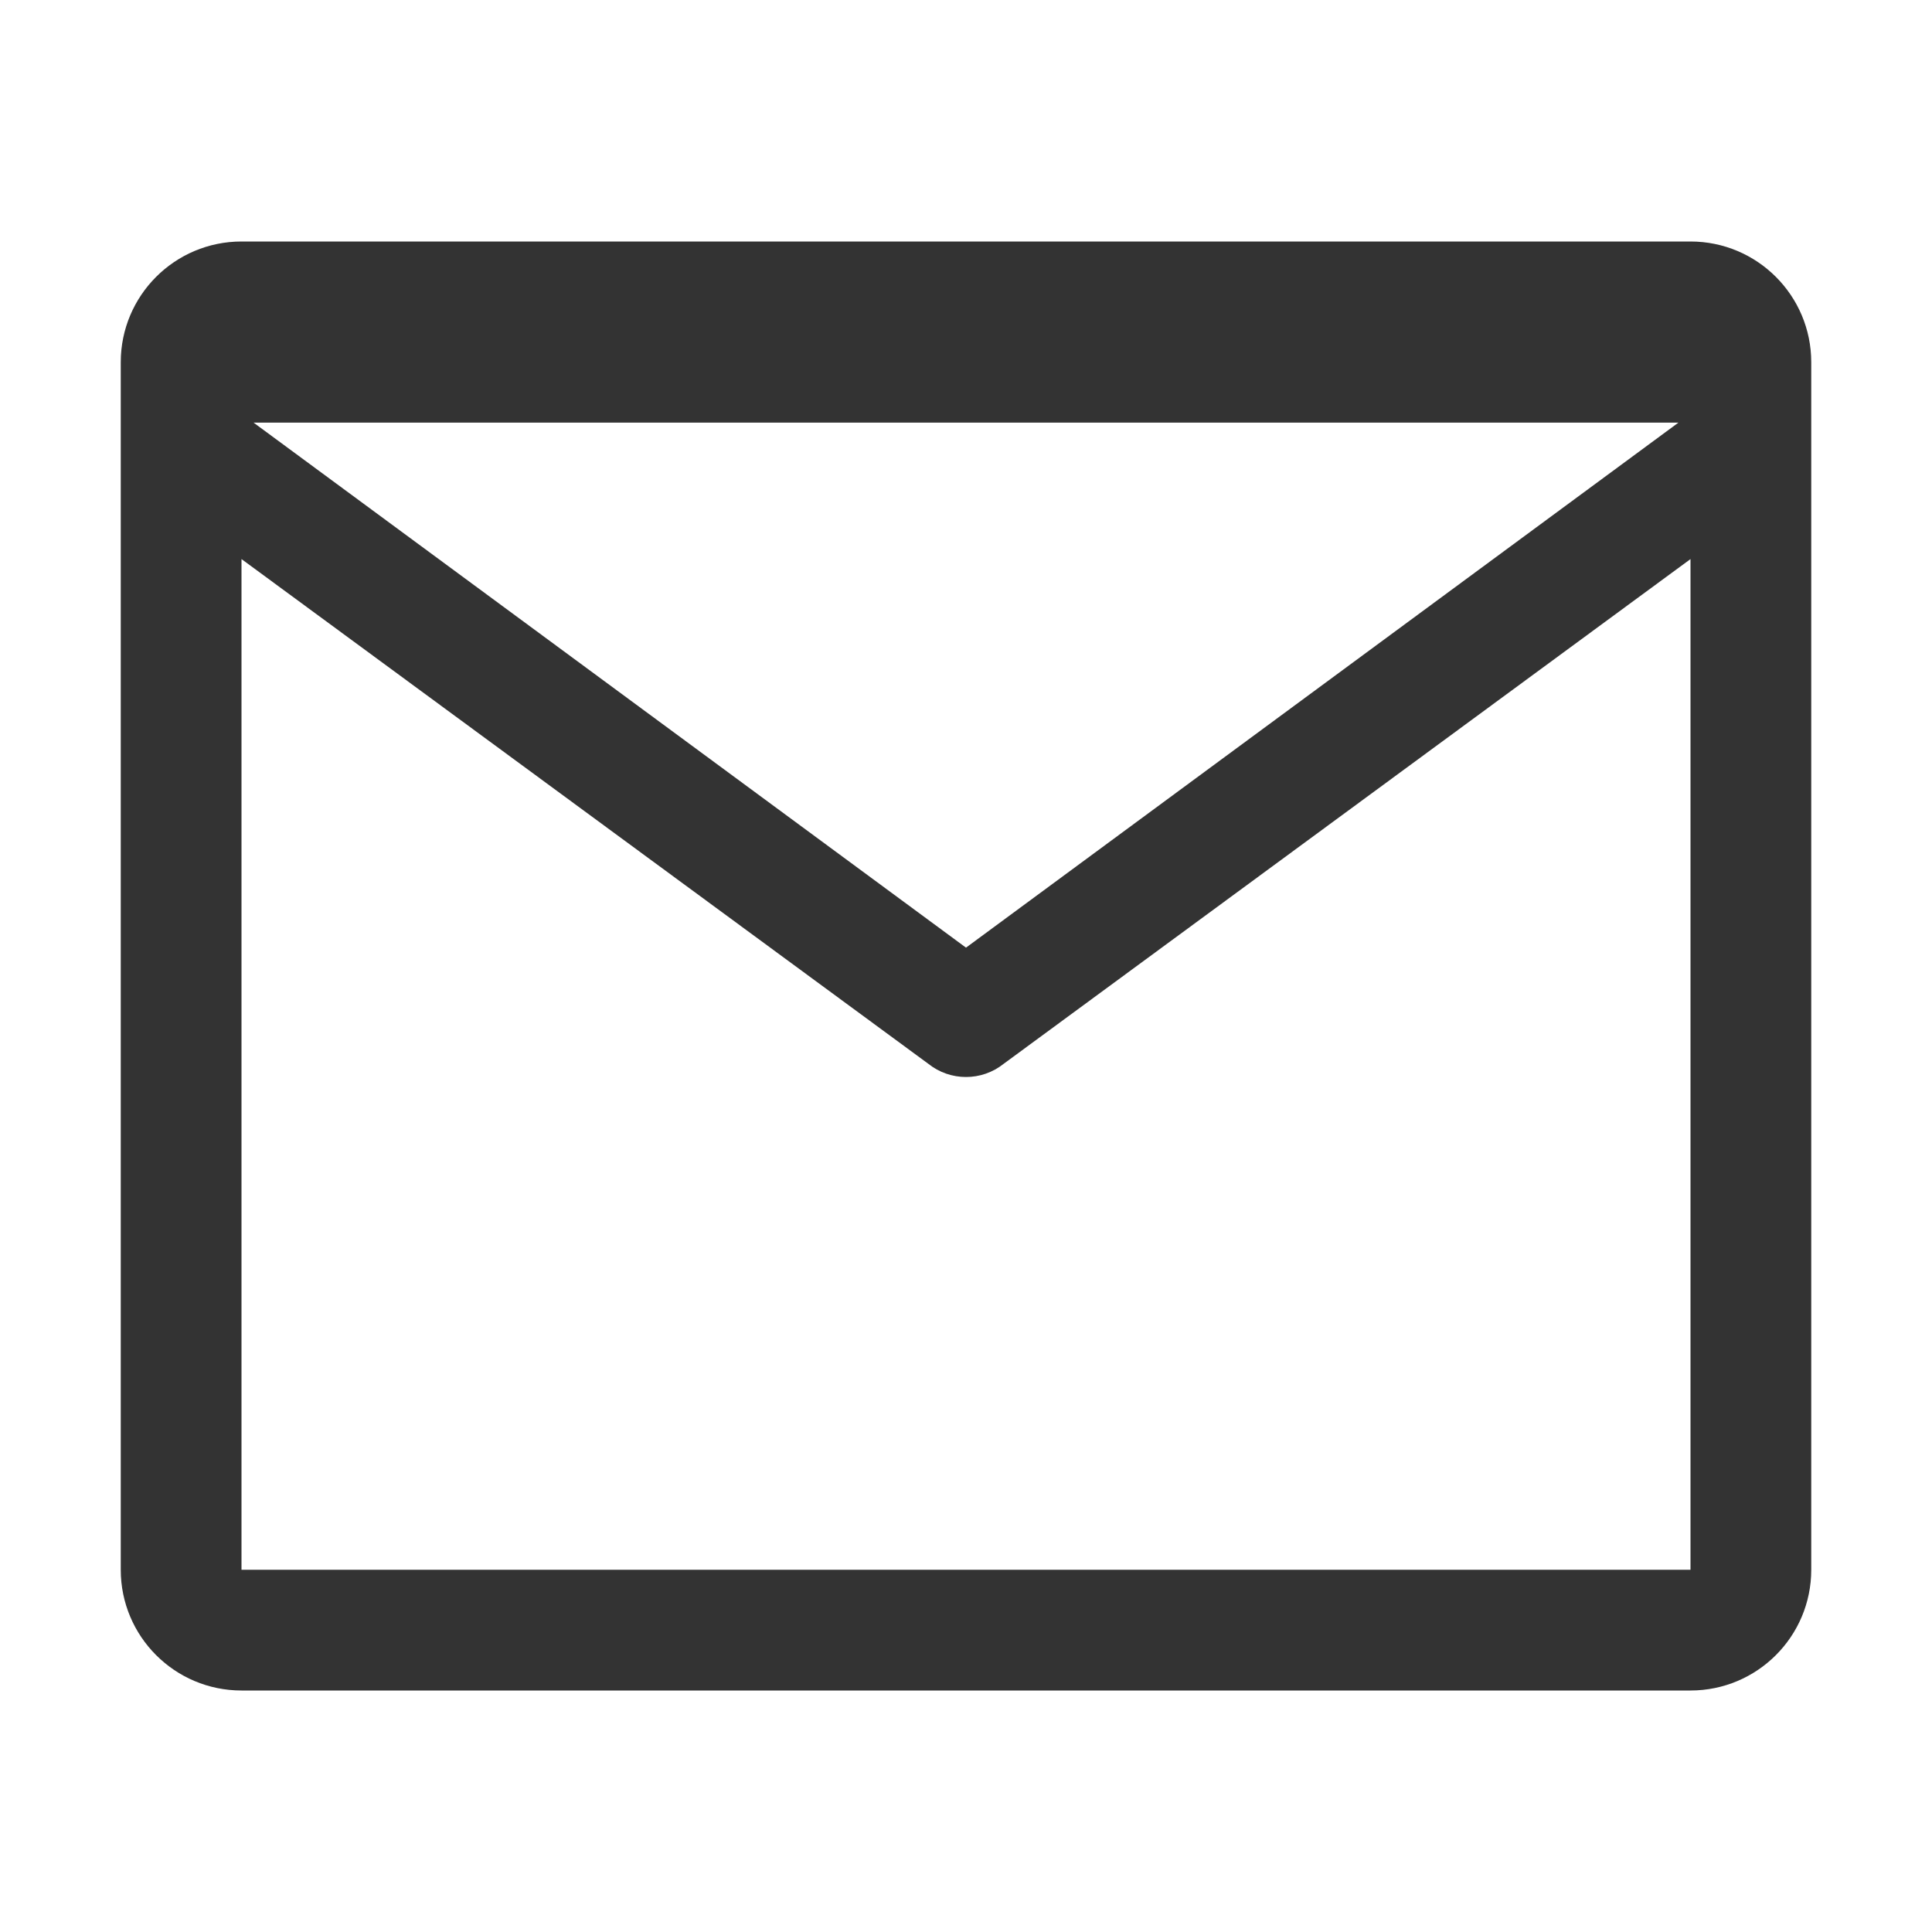
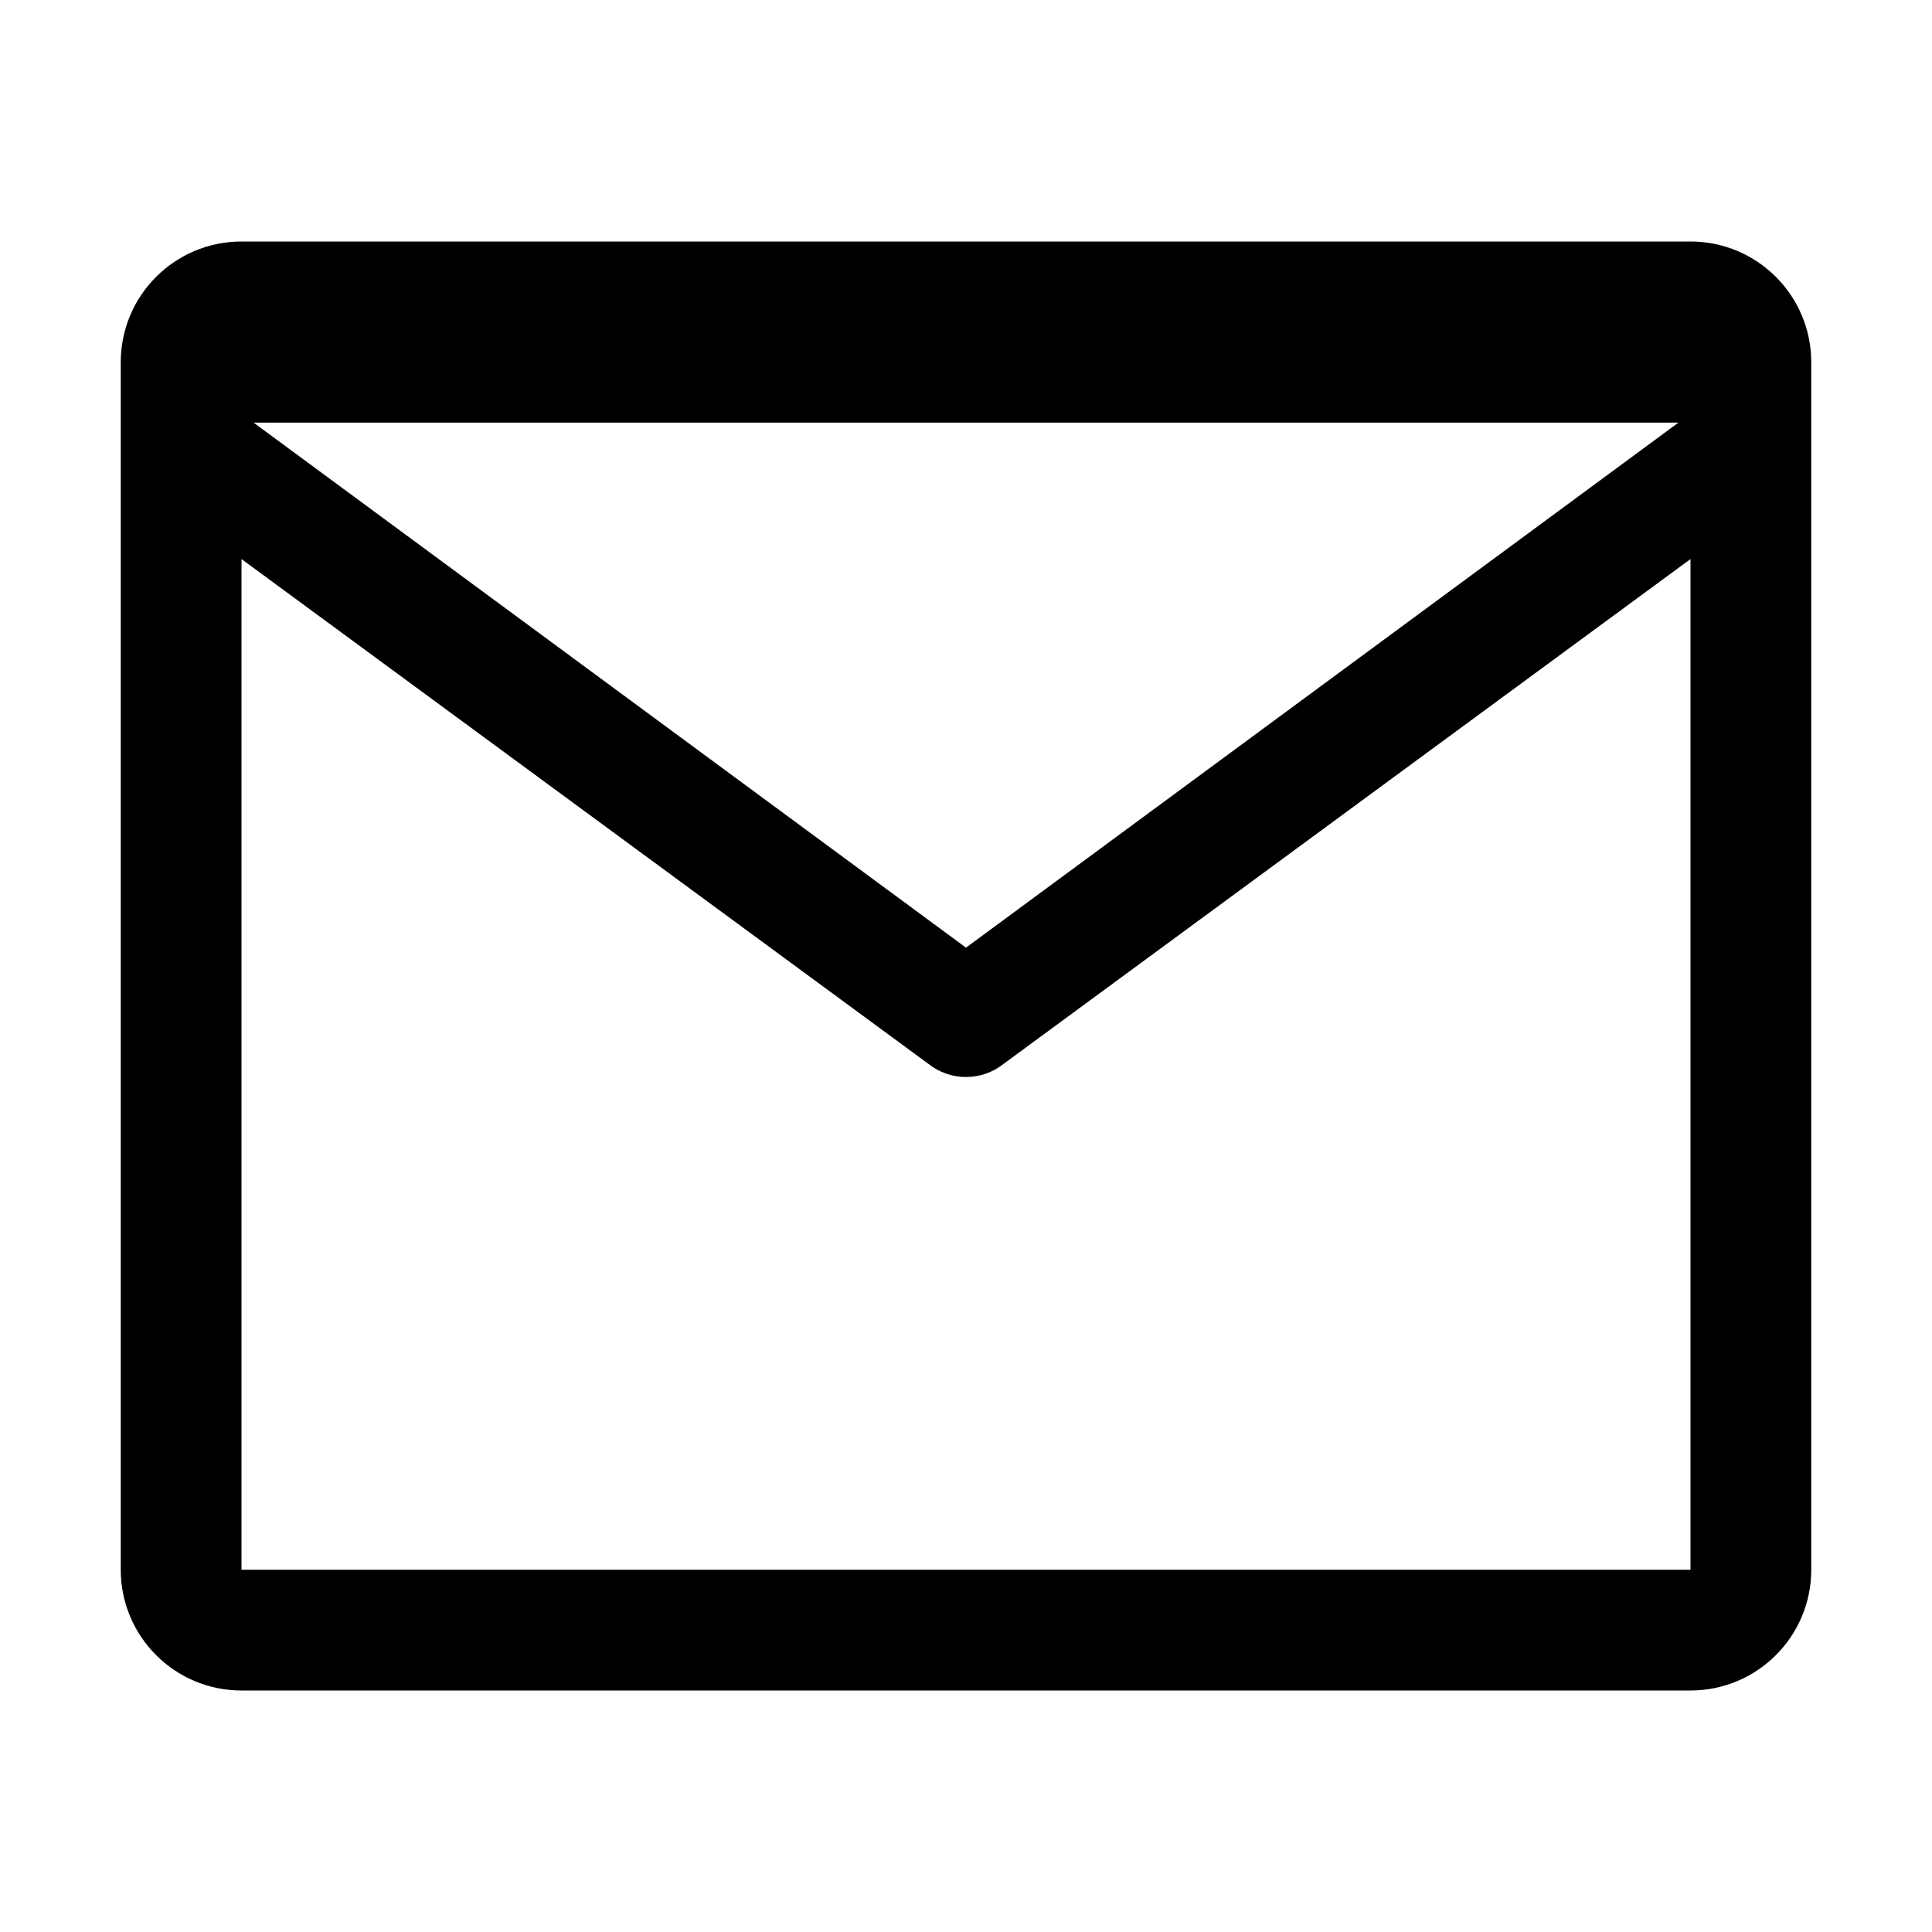
- <svg xmlns="http://www.w3.org/2000/svg" style="fill: #333;" role="img" viewBox="0 0 24 24">
+ <svg xmlns="http://www.w3.org/2000/svg" aria-hidden="true" focusable="false" viewBox="0 0 24 24">
  <path d="M1.5 4.5A1.5 1.5 0 0 1 3 3h18a1.5 1.5 0 0 1 1.5 1.5v15A1.5 1.5 0 0 1 21 21H3A1.5 1.5 0 0 1 1.5 19.5v-15zm1.65.75L12 11.772 20.85 5.25H3.15zM21 6.945l-8.532 6.27a.75.75 0 0 1-.936 0L3 6.945V19.5h18V6.945z" />
</svg>
